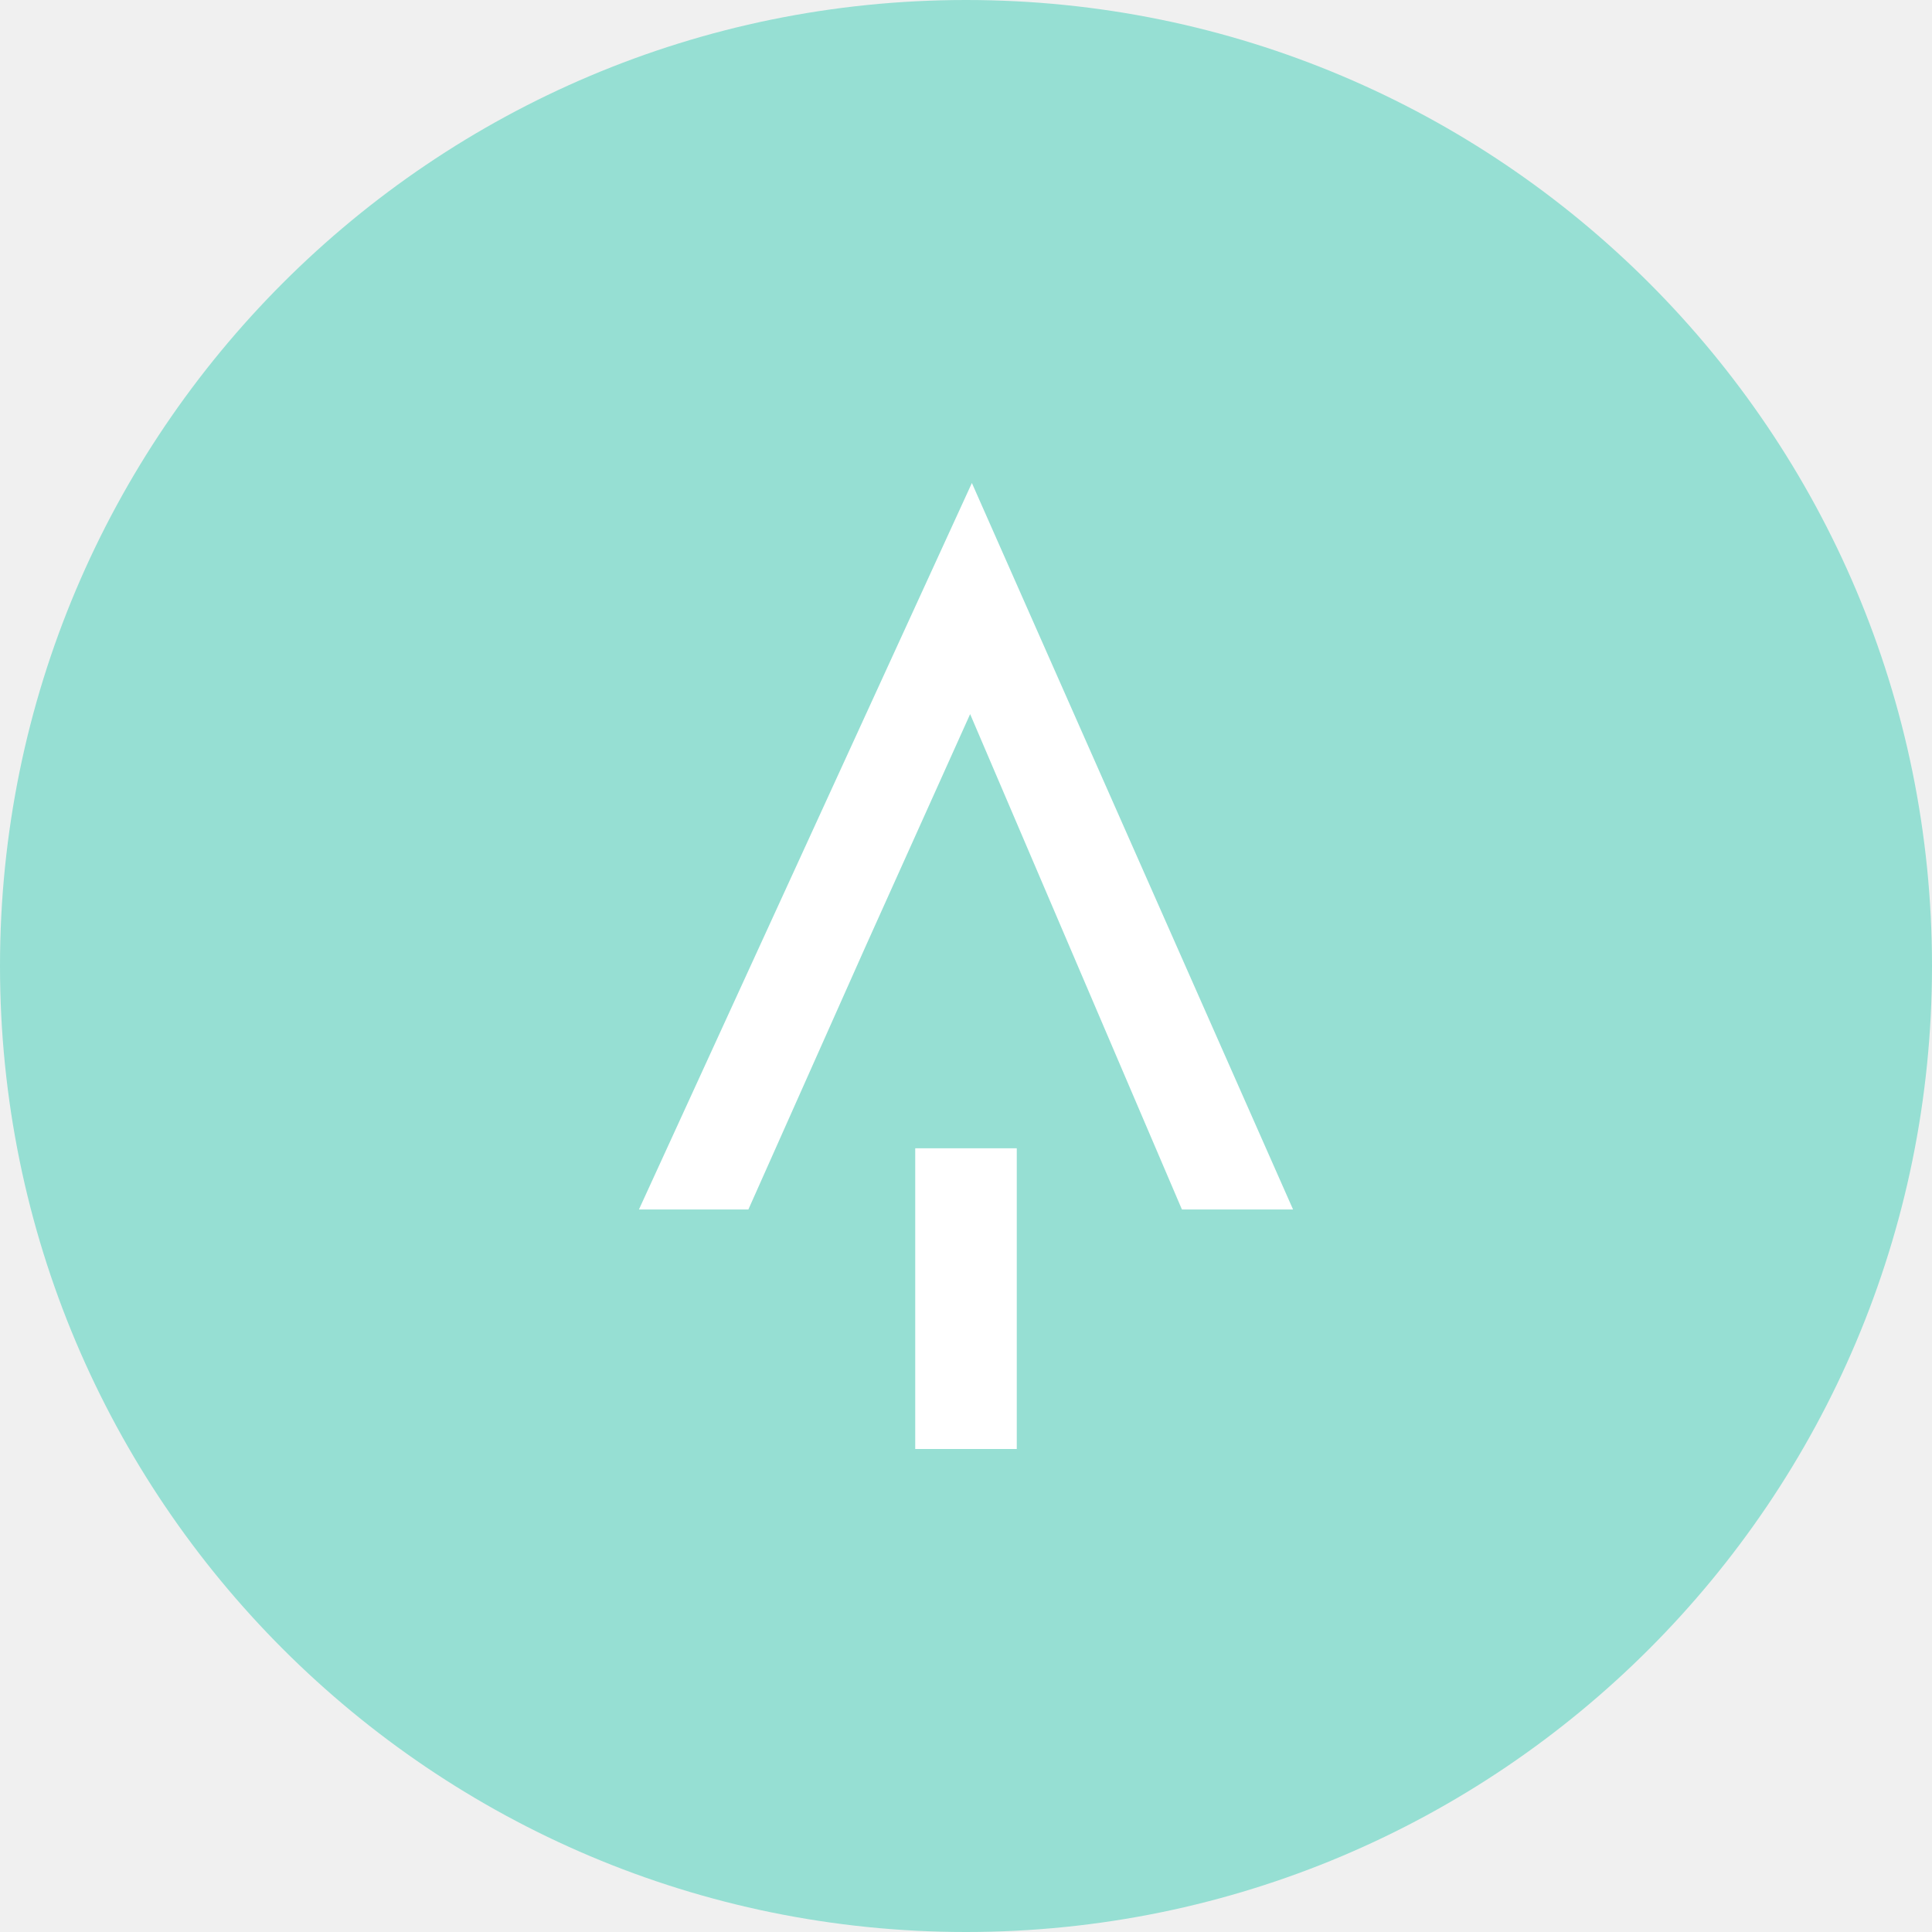
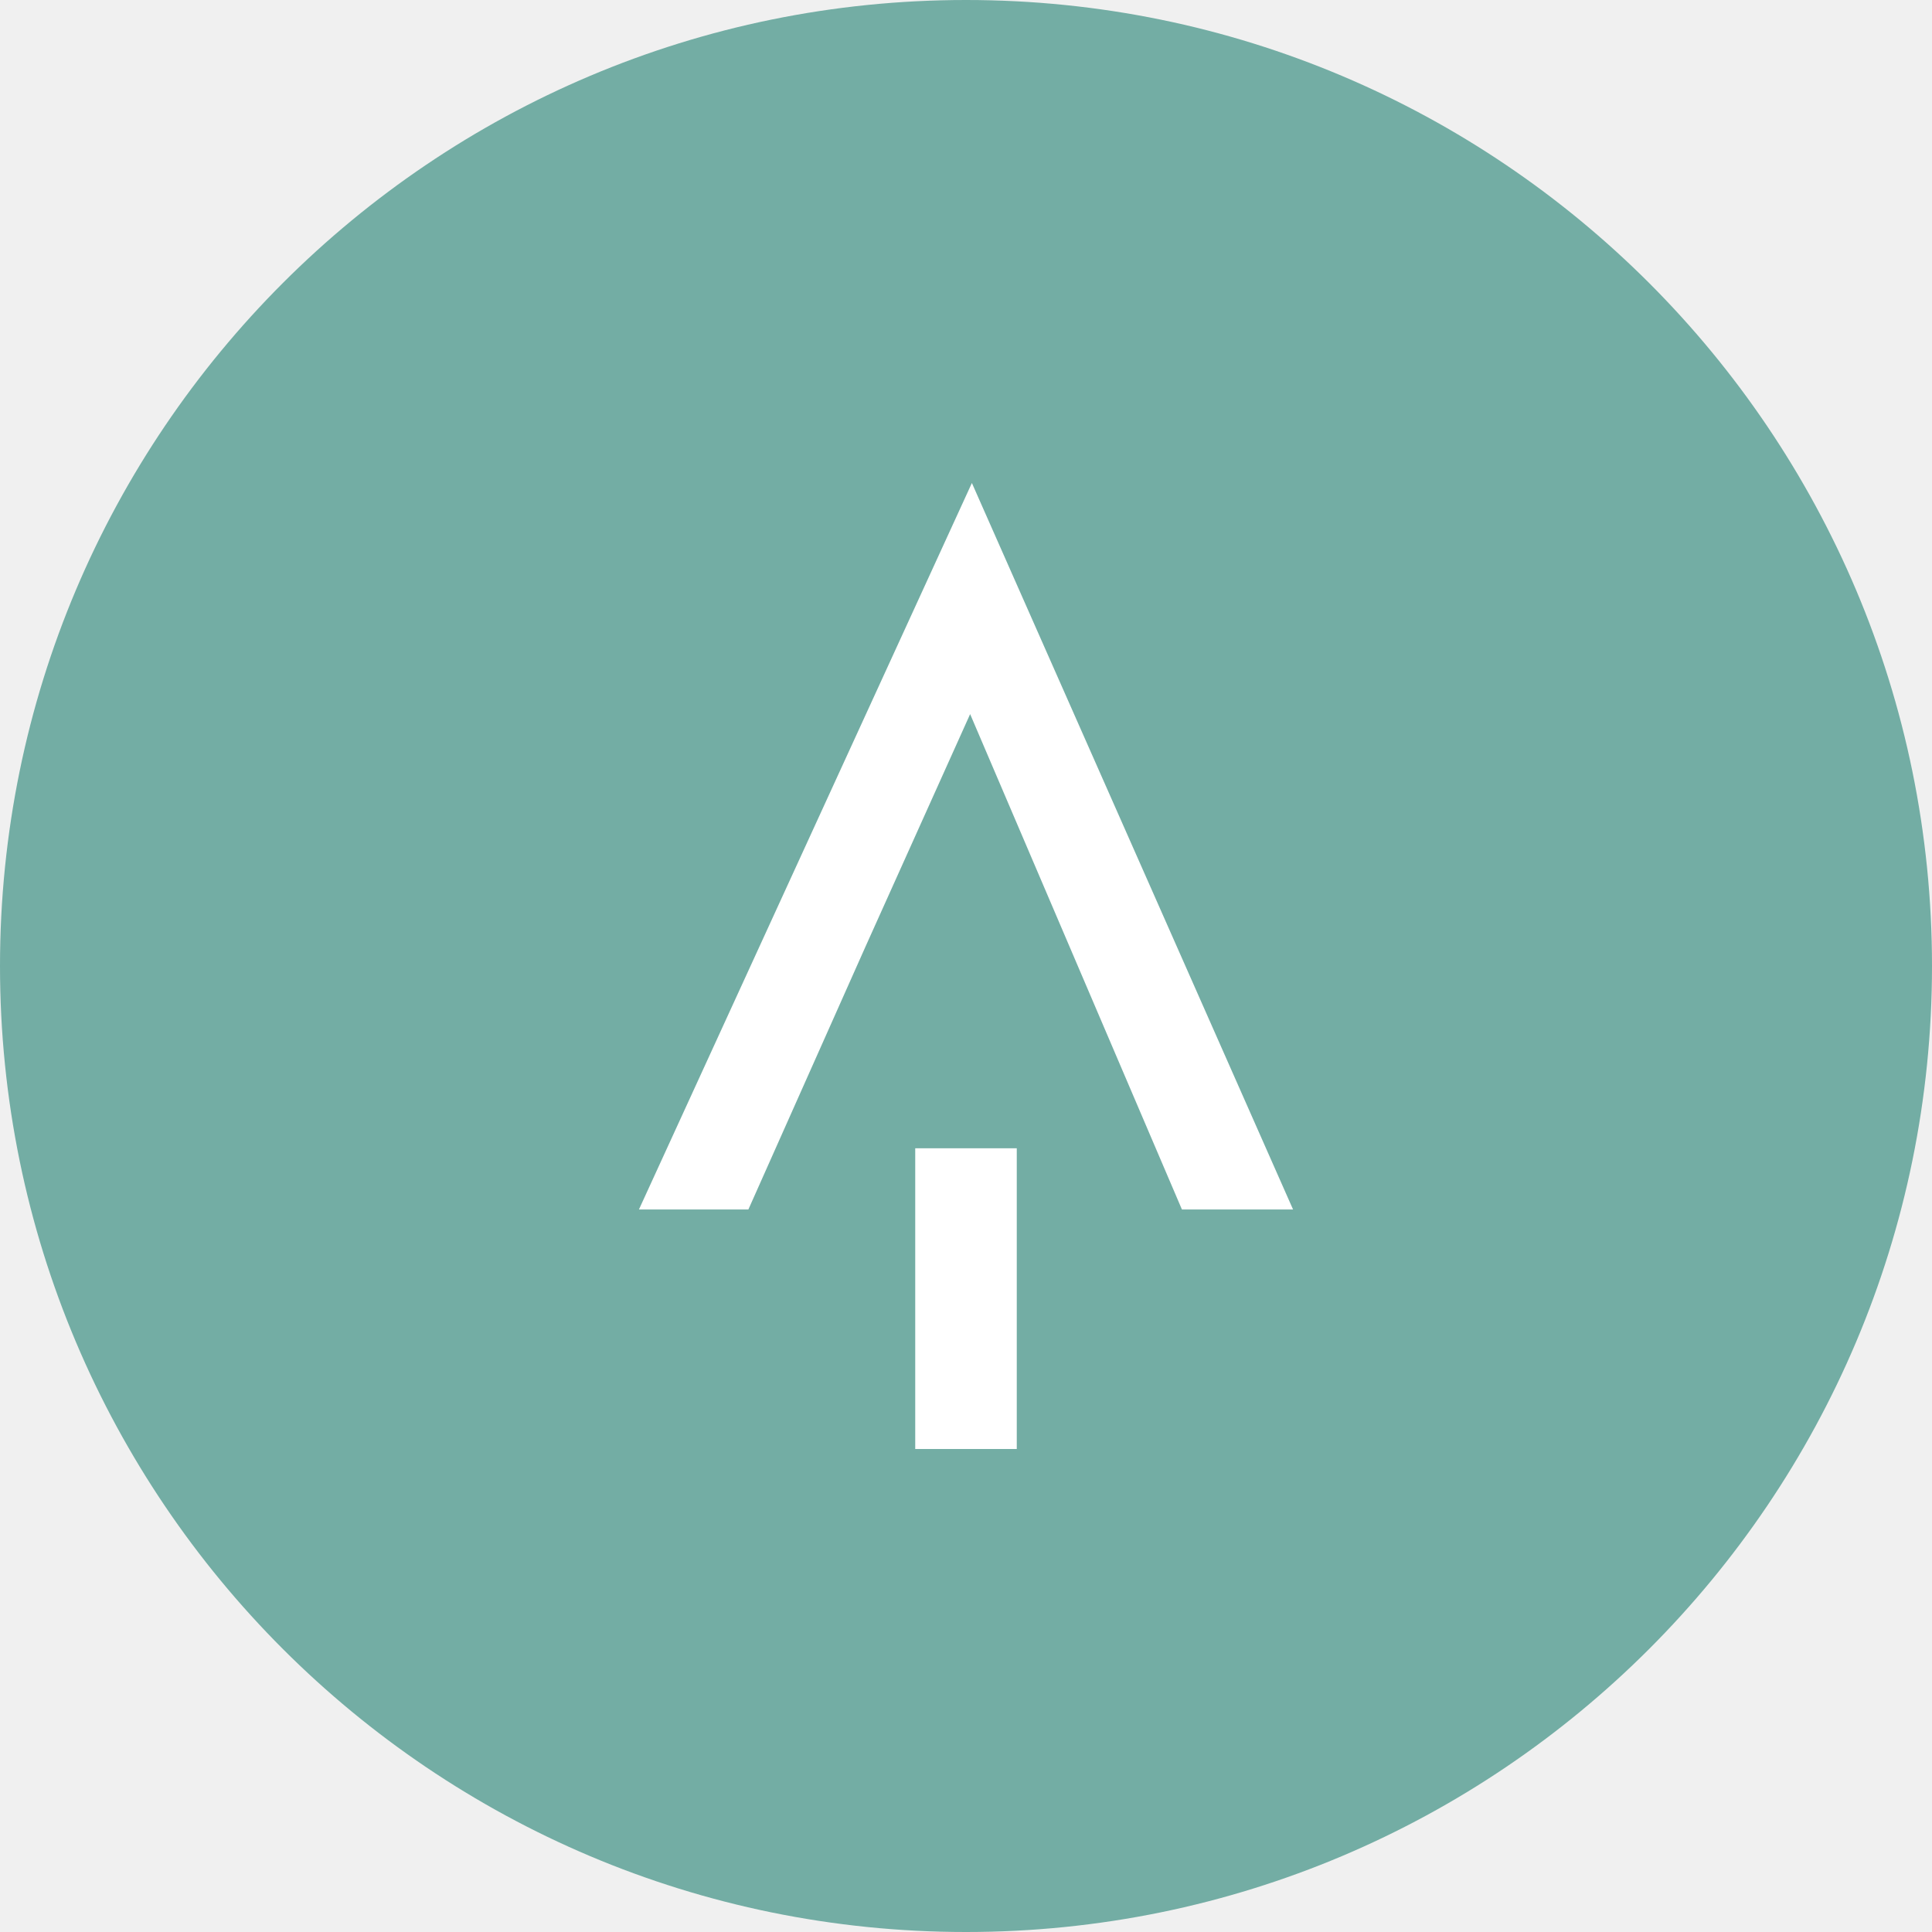
- <svg xmlns="http://www.w3.org/2000/svg" width="1024" height="1024" viewBox="0 0 1024 1024" fill="none">
-   <g clip-path="url(#clip0_2_2955)">
-     <path d="M512 1024C794.77 1024 1024 794.77 1024 512C1024 229.23 794.77 0 512 0C229.23 0 0 229.23 0 512C0 794.77 229.23 1024 512 1024Z" fill="#96DFD3" />
-     <path d="M485.09 608.6H538.91V768H485.09V608.6ZM458.75 501.68L514.19 378.49L626.45 641.06H685.35L515.12 256L338.65 641.06H396.65L458.75 501.68Z" fill="white" />
+ <svg xmlns="http://www.w3.org/2000/svg" width="1024" height="1024" viewBox="0 0 1024 1024" fill="none" version="1.1" id="svg13">
+   <g clip-path="url(#clip0_2_2955)" id="g6">
+     <path d="M512 1024C794.77 1024 1024 794.77 1024 512C1024 229.23 794.77 0 512 0C229.23 0 0 229.23 0 512C0 794.77 229.23 1024 512 1024Z" fill="#96DFD3" id="path2" style="fill:#73ada4" />
+     <path d="M485.09 608.6H538.91V768H485.09V608.6ZM458.75 501.68L514.19 378.49L626.45 641.06H685.35L515.12 256L338.65 641.06H396.65L458.75 501.68Z" fill="white" id="path4" />
  </g>
-   <defs>
+   <defs id="defs11">
    <clipPath id="clip0_2_2955">
-       <rect width="1024" height="1024" fill="white" />
+       <rect width="1024" height="1024" fill="white" id="rect8" />
    </clipPath>
  </defs>
</svg>
